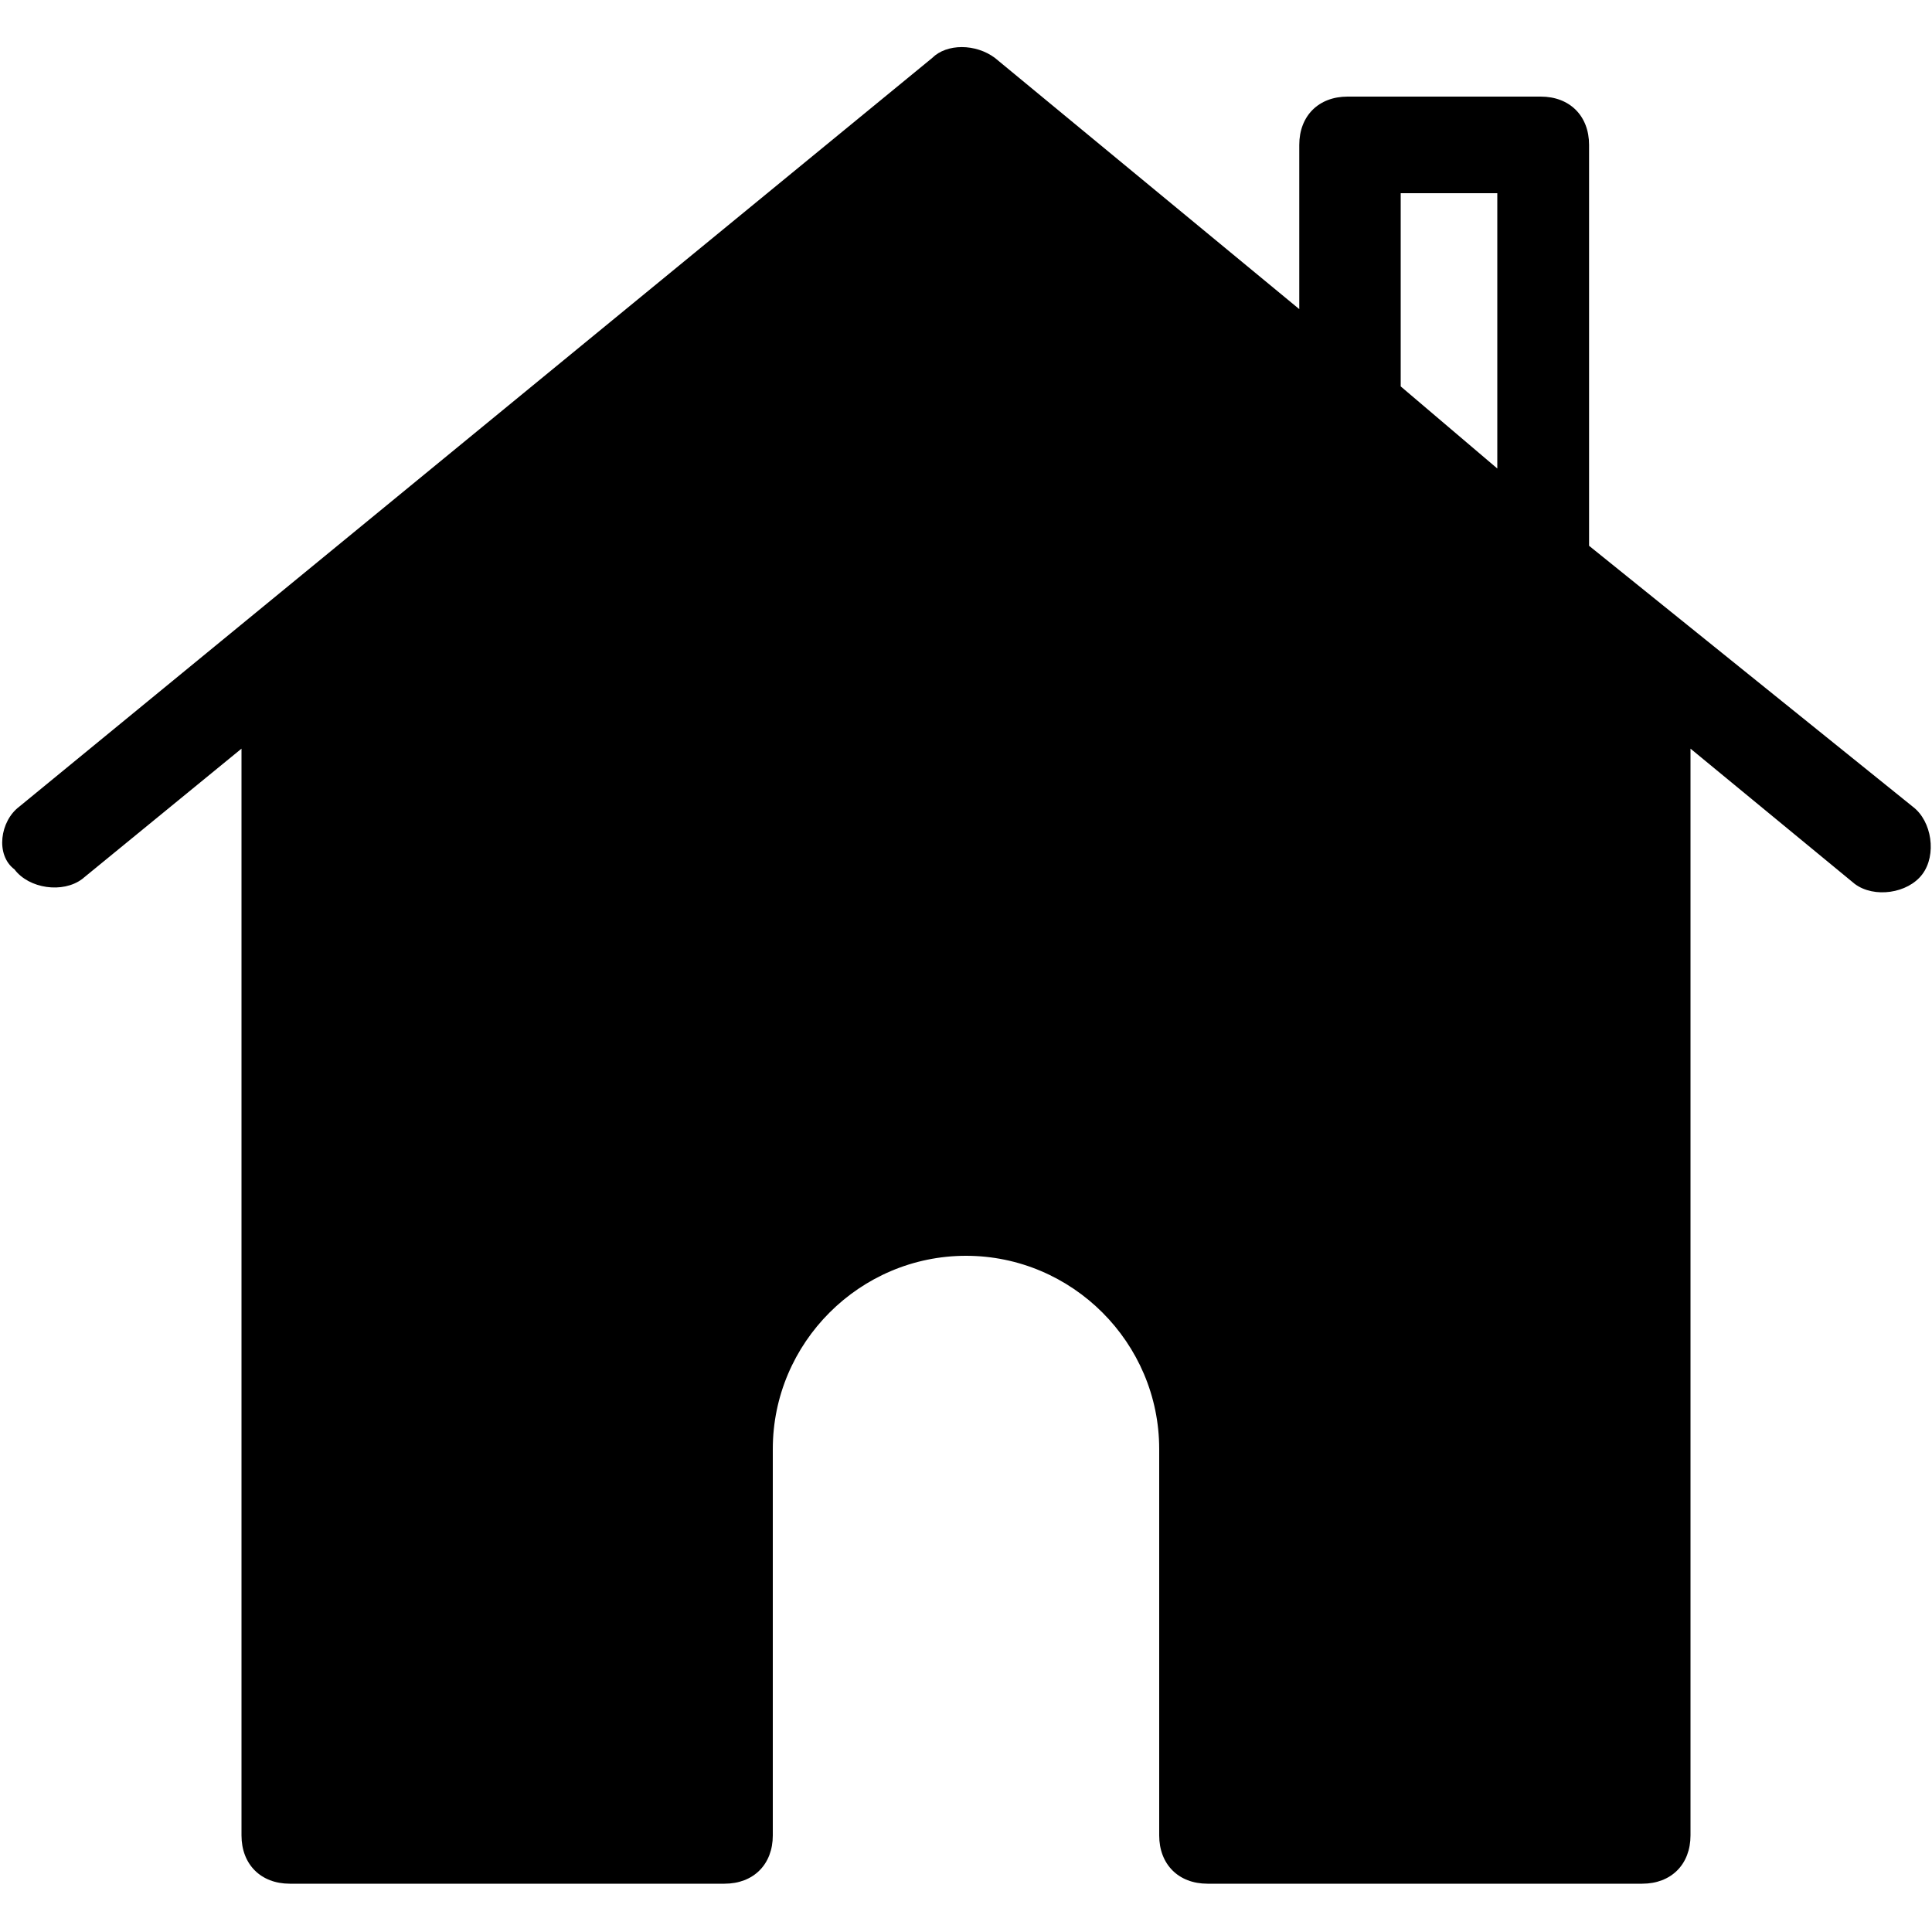
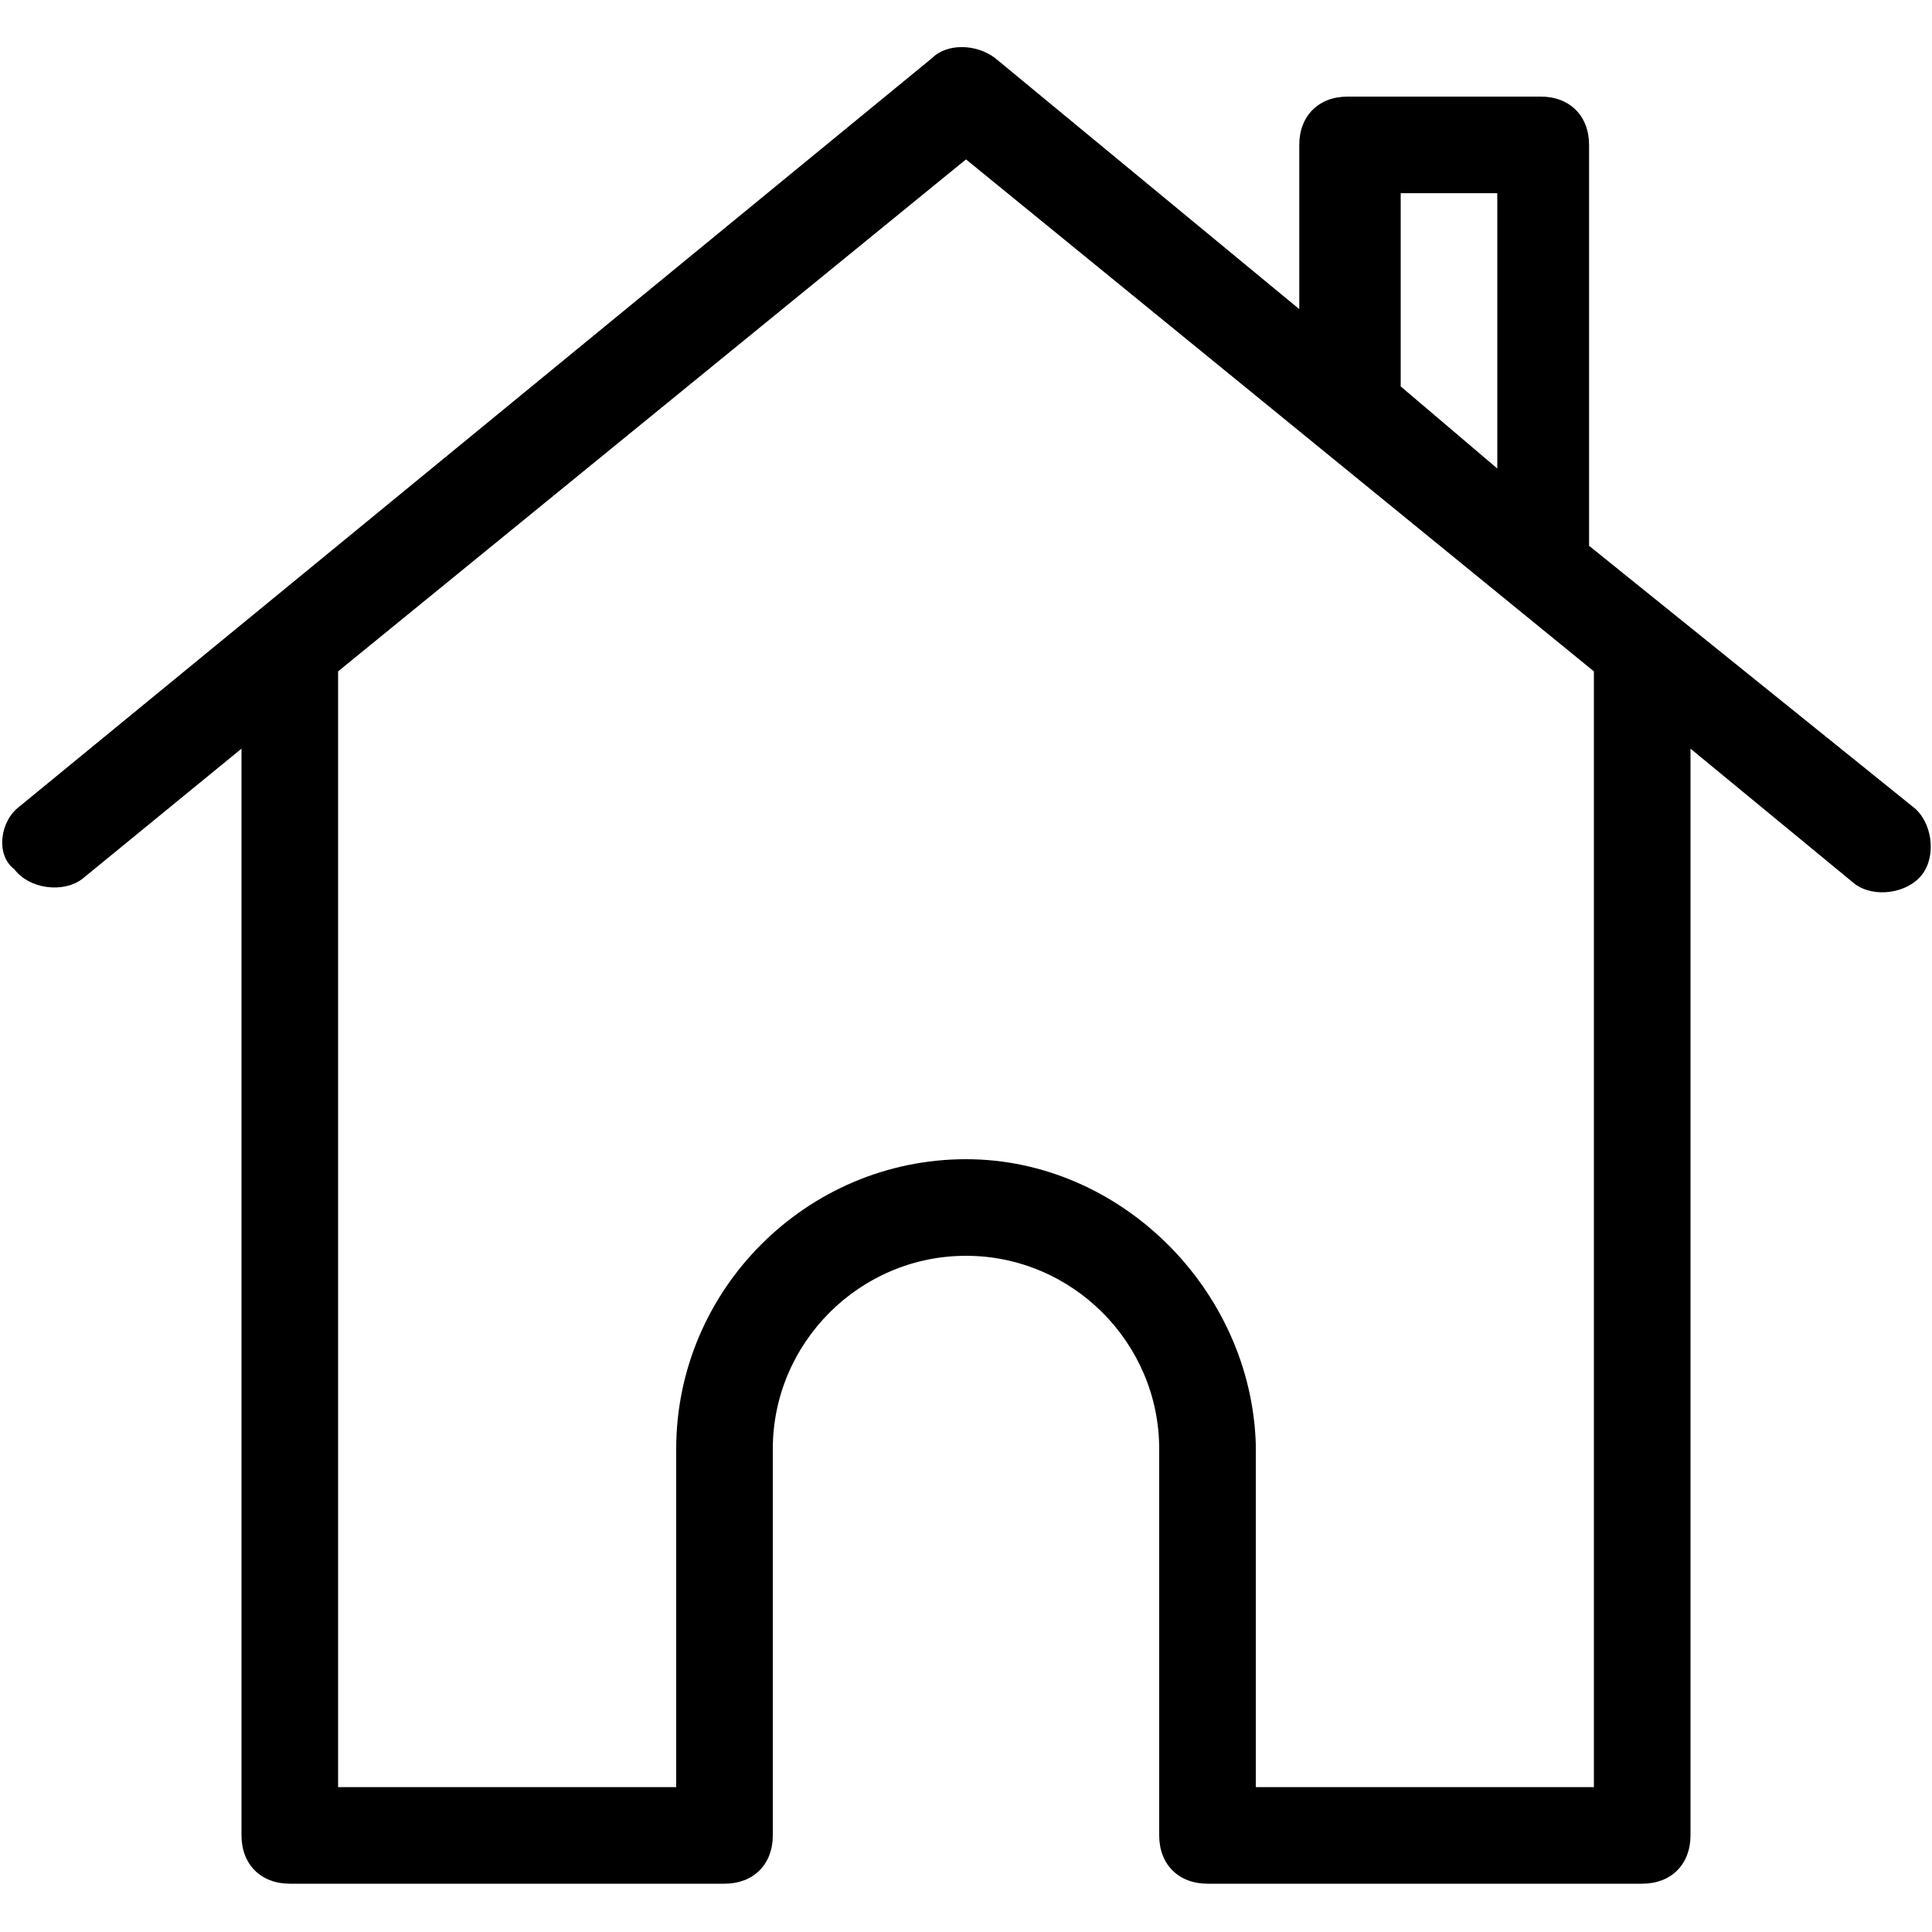
- <svg xmlns="http://www.w3.org/2000/svg" fill="currentColor" viewBox="0 0 40 40">
-   <path d="m19.3 1.2c.3-.3.9-.3 1.3 0l6.3 5.2v-3.4c0-.6.4-1 1-1h4c.6 0 1 .4 1 1v8.3l6.7 5.4c.4.3.5 1 .2 1.4s-1 .5-1.4.2l-3.4-2.8v22.5c0 .6-.4 1-1 1h-9c-.6 0-1-.4-1-1v-8c0-2.2-1.8-4-4-4s-4 1.8-4 4v8c0 .6-.4 1-1 1h-9c-.6 0-1-.4-1-1v-22.5l-3.3 2.7c-.4.3-1.1.2-1.4-.2-.4-.3-.3-1 .1-1.3zm11.7 8.5v-5.7h-2v4zm-24 4.2 13-10.6 13 10.6v23.1h-7v-7.1c-.1-3.2-2.8-5.9-6-5.9-3.3 0-6 2.7-6 6v7h-7z" />
+ <svg xmlns="http://www.w3.org/2000/svg" enable-background="new 0 0 40 40" viewBox="0 0 40 40">
+   <path clip-rule="evenodd" d="m39.6 16.7-6.7-5.4v-8.3c0-.6-.4-1-1-1h-4c-.6 0-1 .4-1 1v3.4l-6.3-5.2c-.4-.3-1-.3-1.3 0l-18.9 15.5c-.4.3-.5 1-.1 1.3.3.4 1 .5 1.4.2l3.3-2.7v22.5c0 .6.4 1 1 1h9c.6 0 1-.4 1-1v-8c0-2.2 1.8-4 4-4s4 1.8 4 4v8c0 .6.4 1 1 1h9c.6 0 1-.4 1-1v-22.5l3.4 2.8c.4.3 1.1.2 1.4-.2s.2-1.1-.2-1.4zm-10.6-12.7h2v5.7l-2-1.7zm4 33h-7v-7.1c-.1-3.2-2.8-5.9-6-5.9-3.3 0-6 2.7-6 6v7h-7v-23.1l13-10.6 13 10.6z" fill-rule="evenodd" />
</svg>
